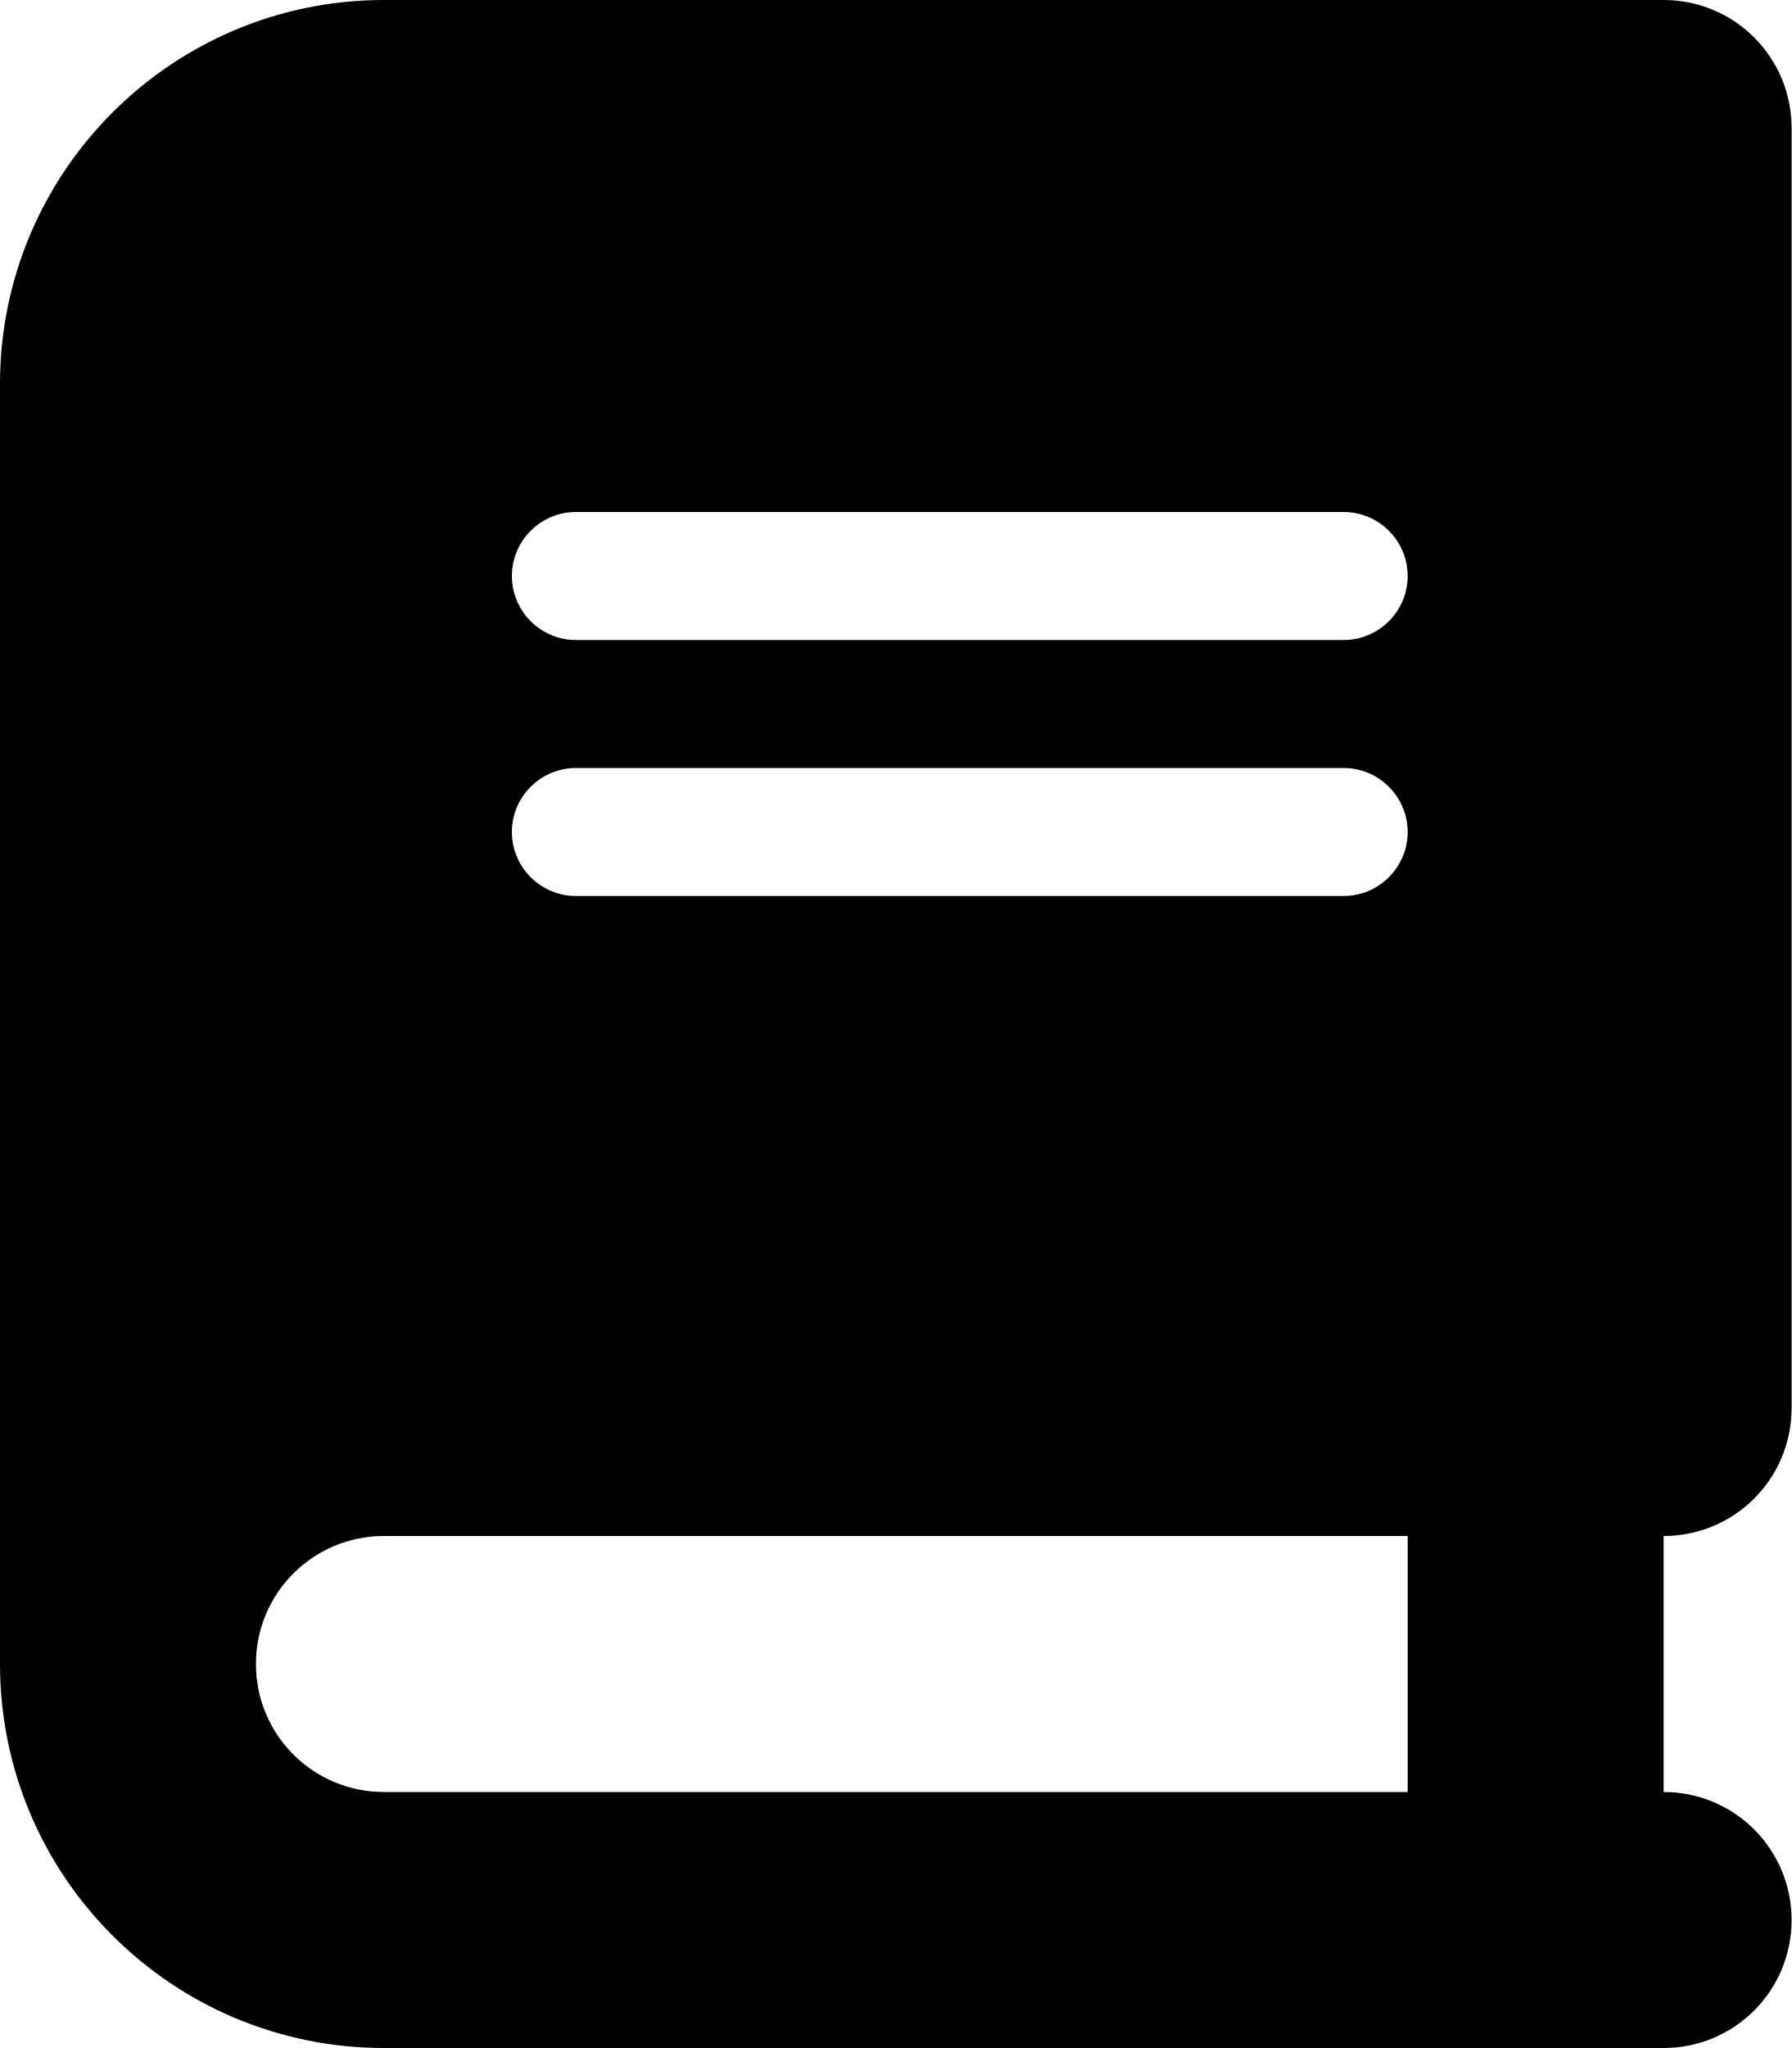
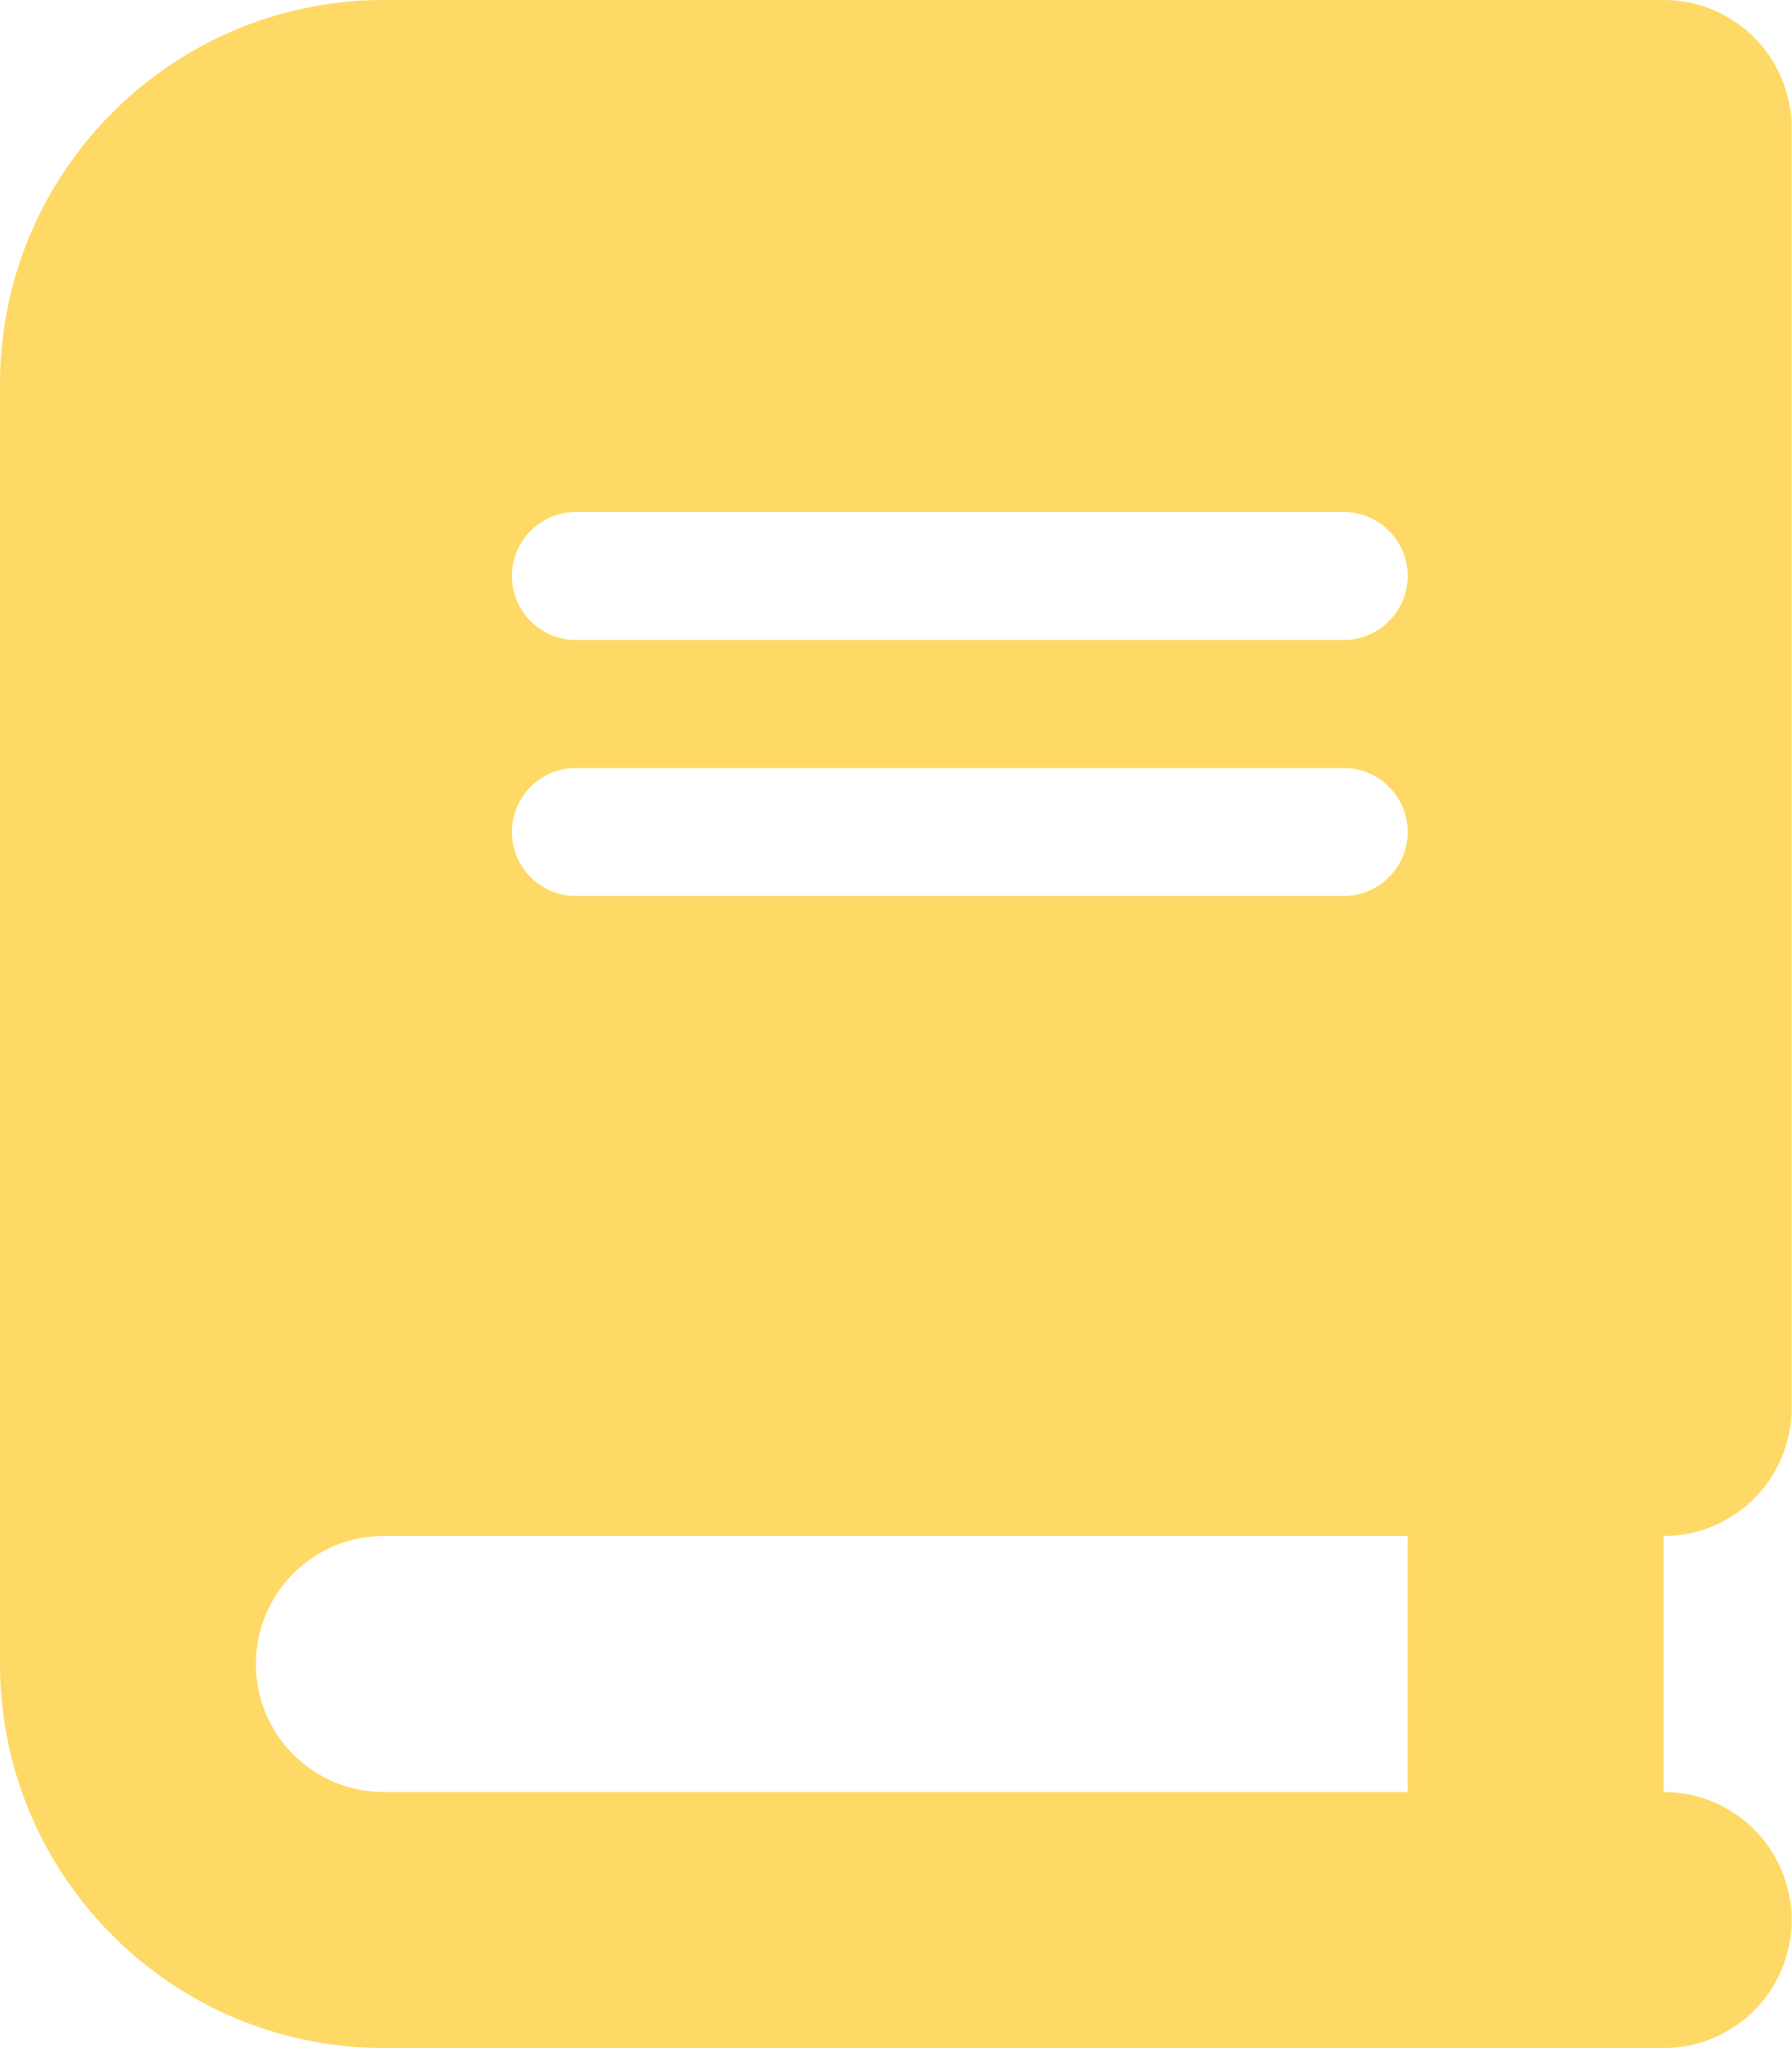
- <svg xmlns="http://www.w3.org/2000/svg" viewBox="0 0 448 512">
+ <svg xmlns="http://www.w3.org/2000/svg" viewBox="0 0 448 512" style="fill:#ffd966">
  <path d="M96 0C43 0 0 43 0 96L0 416c0 53 43 96 96 96l288 0 32 0c17.7 0 32-14.3 32-32s-14.3-32-32-32l0-64c17.7 0 32-14.3 32-32l0-320c0-17.7-14.3-32-32-32L384 0 96 0zm0 384l256 0 0 64L96 448c-17.7 0-32-14.3-32-32s14.3-32 32-32zm32-240c0-8.8 7.2-16 16-16l192 0c8.8 0 16 7.2 16 16s-7.2 16-16 16l-192 0c-8.8 0-16-7.2-16-16zm16 48l192 0c8.8 0 16 7.2 16 16s-7.2 16-16 16l-192 0c-8.8 0-16-7.2-16-16s7.2-16 16-16z" />
</svg>
